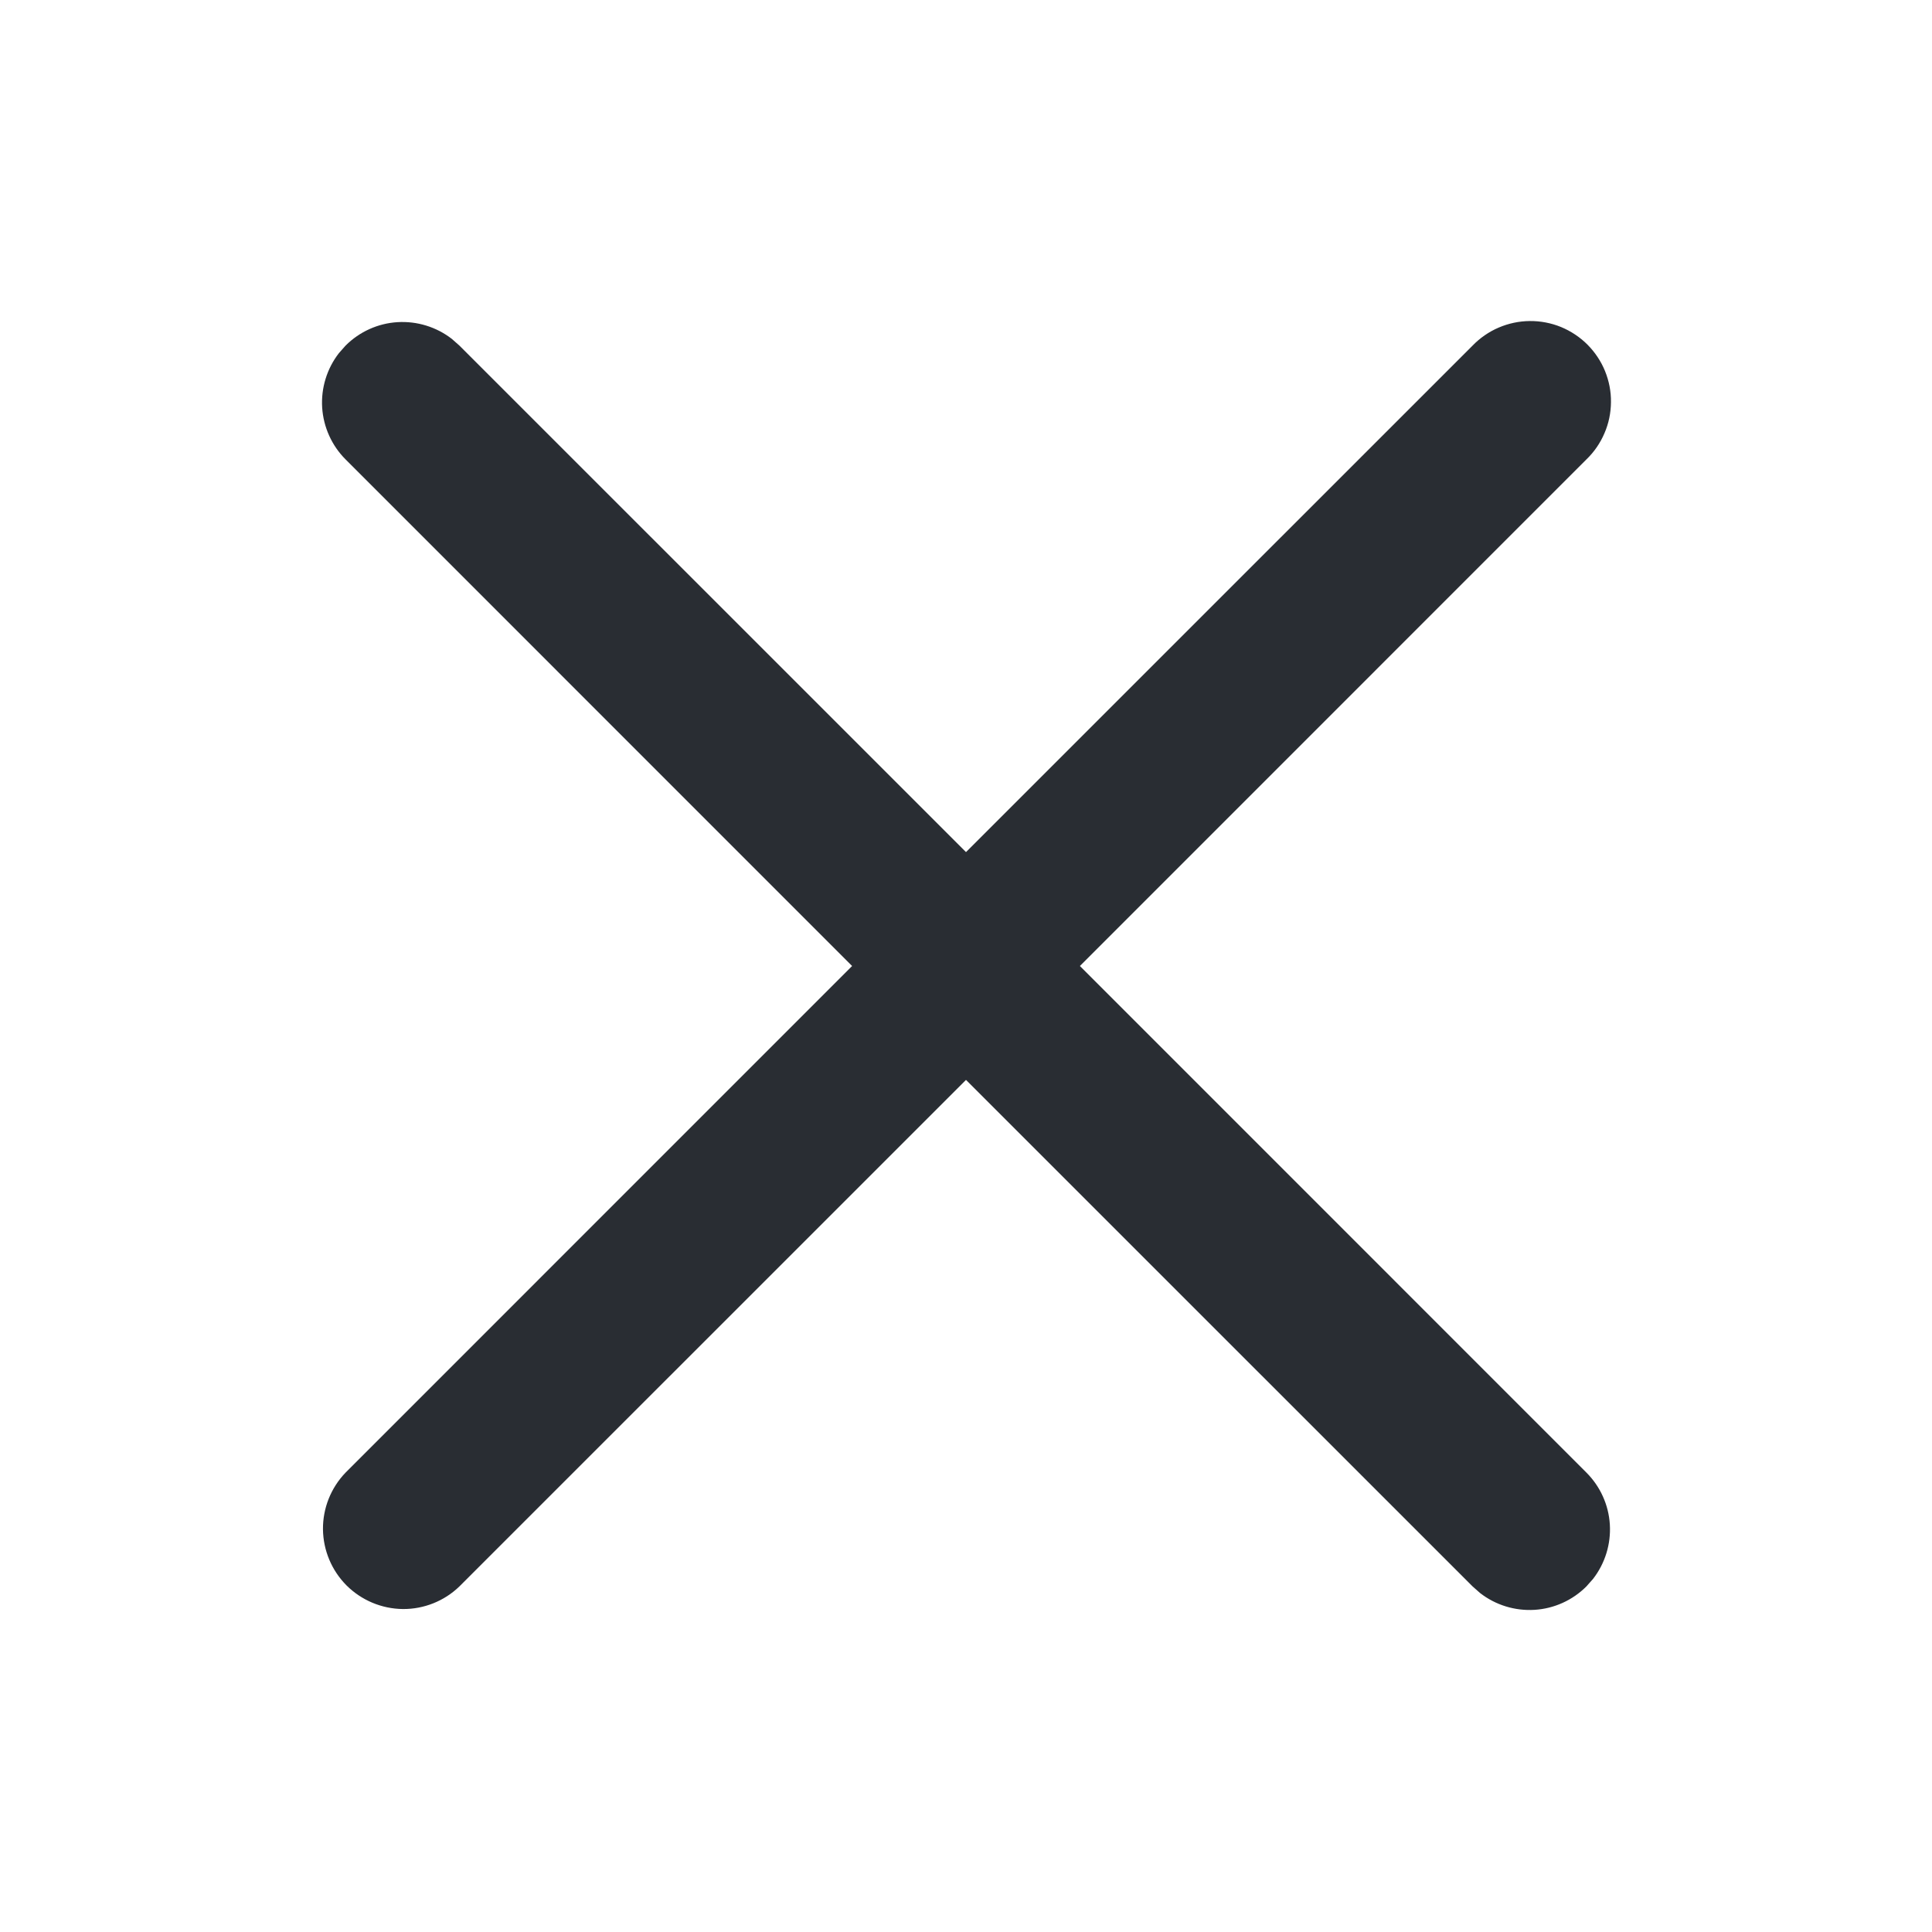
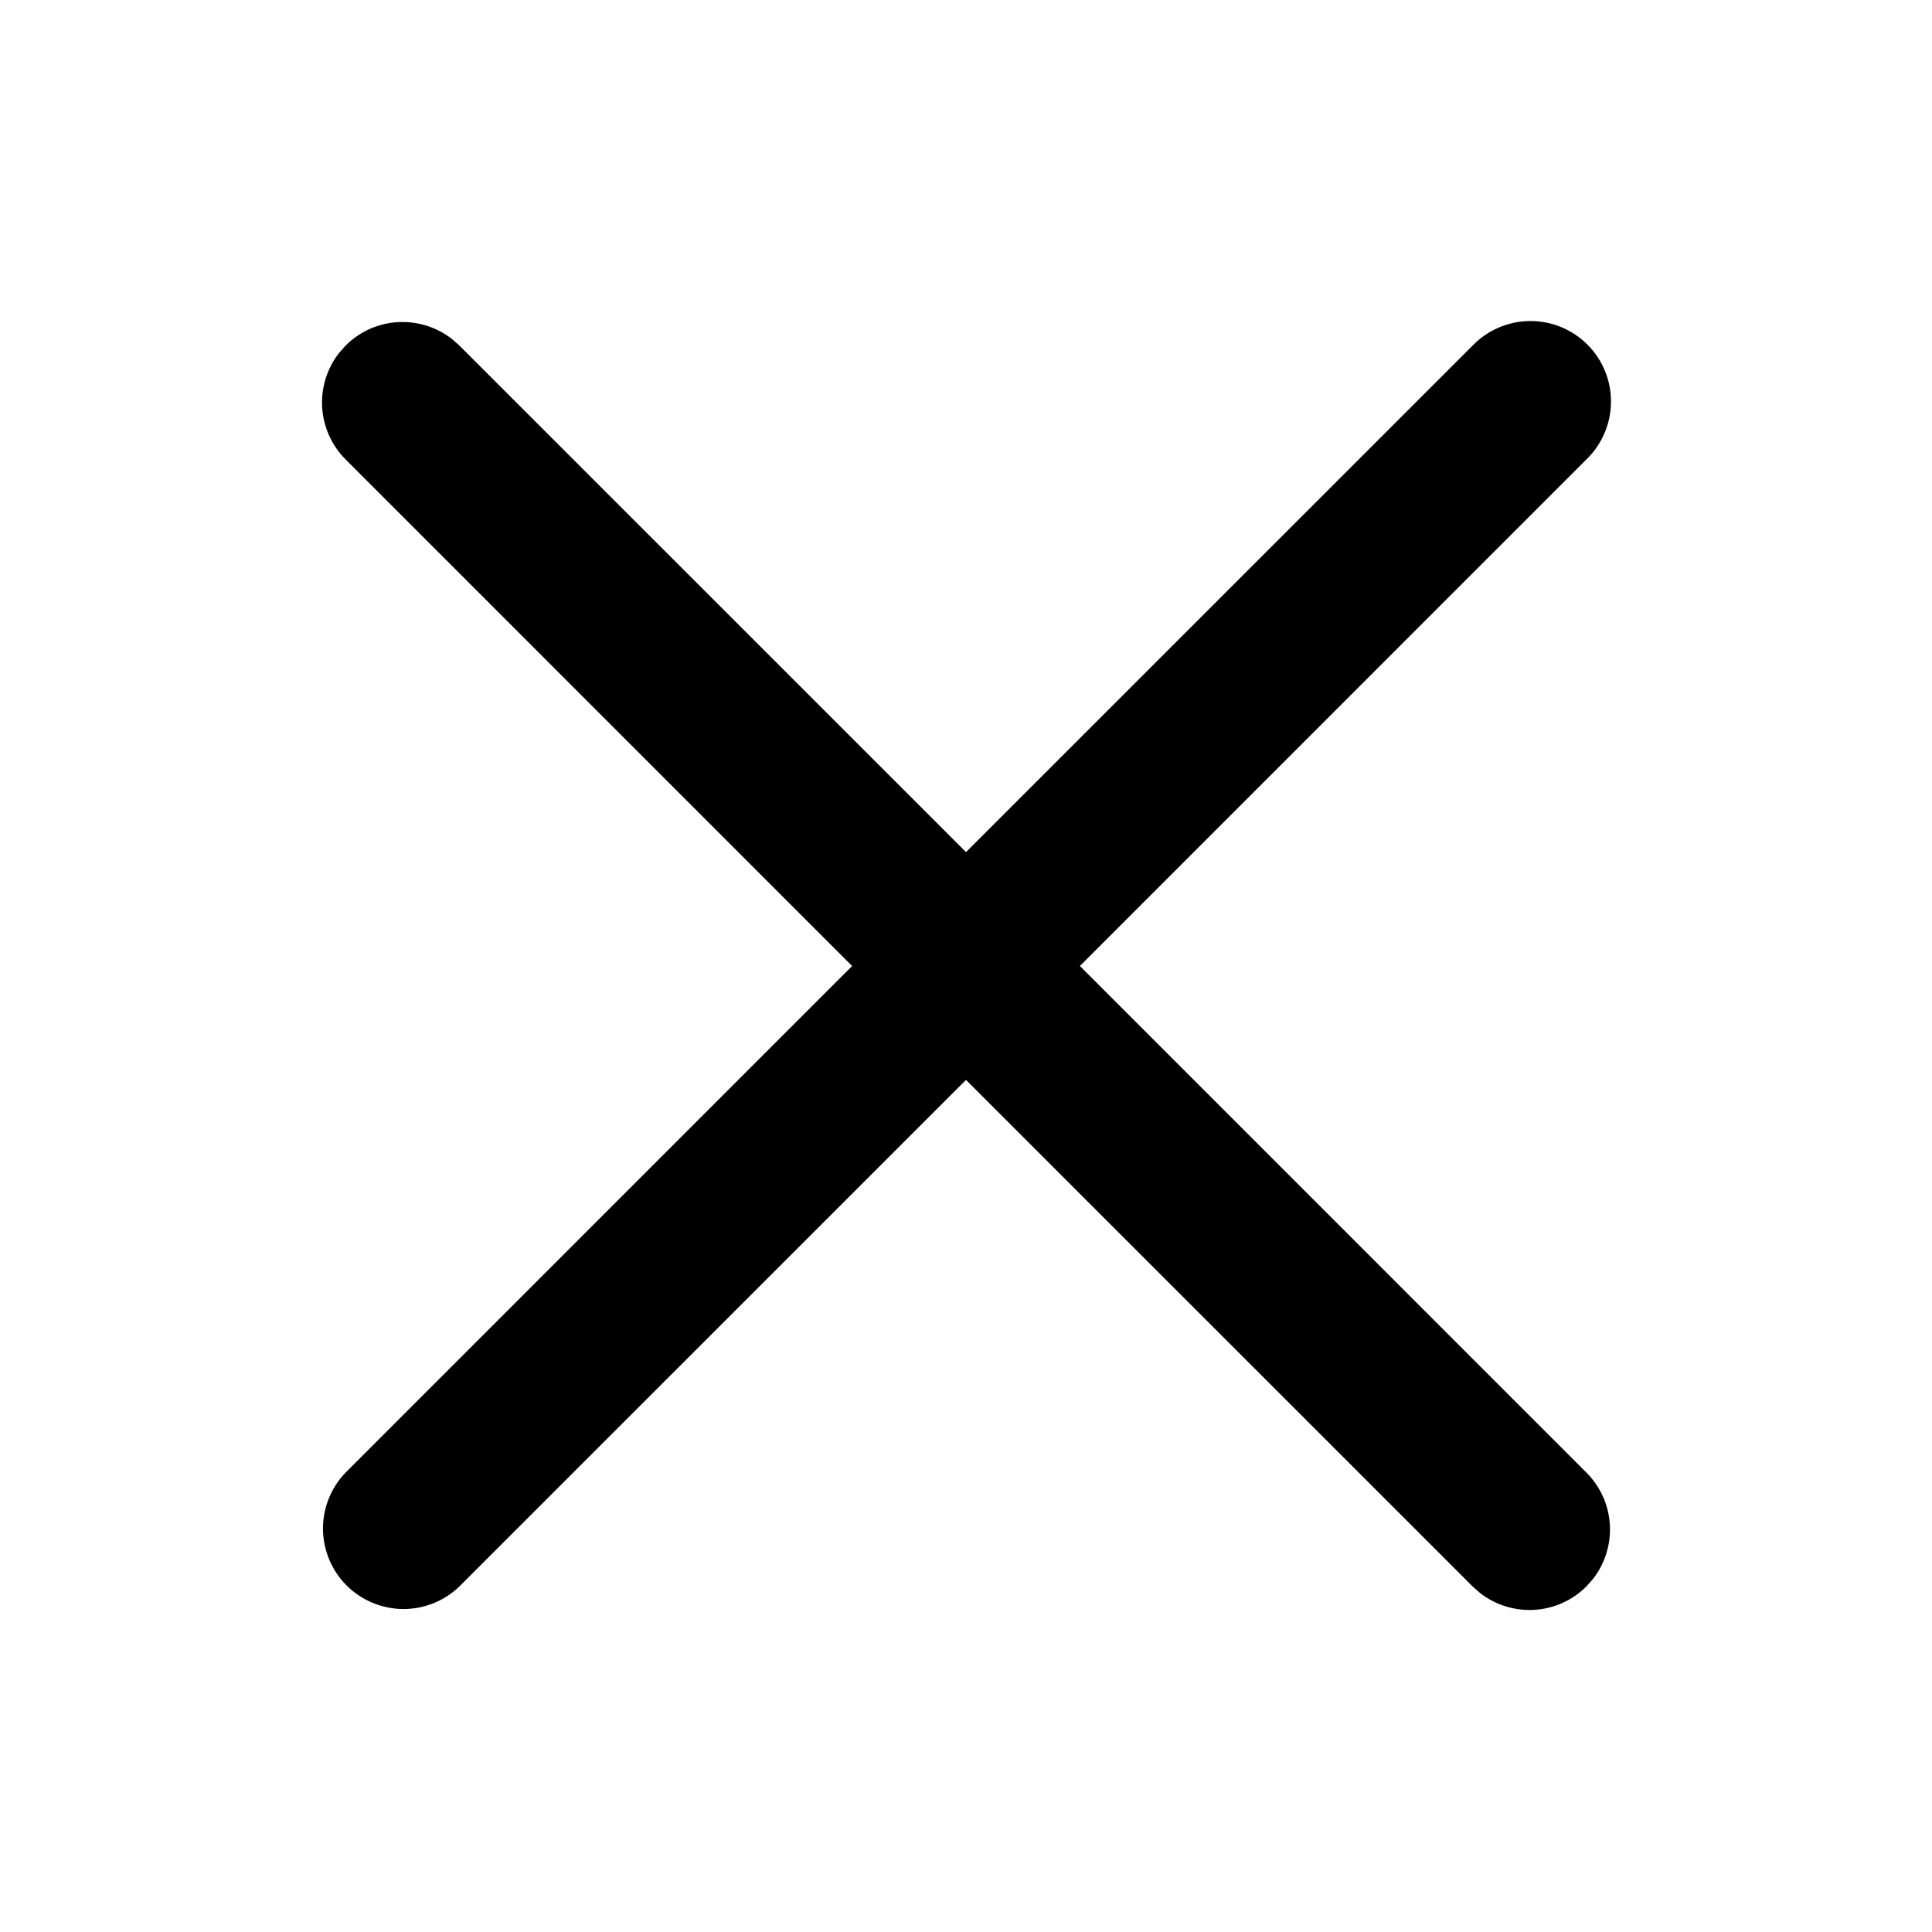
- <svg xmlns="http://www.w3.org/2000/svg" width="24" height="24" viewBox="0 0 24 24" fill="none">
-   <path d="M4.21 4.387L4.293 4.293C4.465 4.121 4.694 4.017 4.937 4.002C5.18 3.987 5.421 4.061 5.613 4.21L5.707 4.293L12 10.585L18.293 4.293C18.385 4.198 18.496 4.121 18.618 4.069C18.74 4.017 18.871 3.989 19.004 3.988C19.137 3.987 19.268 4.012 19.391 4.062C19.514 4.113 19.626 4.187 19.72 4.281C19.813 4.375 19.888 4.486 19.938 4.609C19.988 4.732 20.014 4.864 20.012 4.996C20.011 5.129 19.984 5.26 19.931 5.382C19.879 5.504 19.803 5.615 19.707 5.707L13.415 12L19.707 18.293C19.879 18.465 19.983 18.694 19.998 18.937C20.013 19.18 19.939 19.421 19.79 19.613L19.707 19.707C19.535 19.879 19.306 19.983 19.063 19.998C18.82 20.013 18.579 19.939 18.387 19.79L18.293 19.707L12 13.415L5.707 19.707C5.519 19.889 5.266 19.99 5.004 19.988C4.742 19.985 4.491 19.88 4.305 19.695C4.12 19.509 4.015 19.259 4.012 18.997C4.01 18.734 4.111 18.482 4.293 18.293L10.585 12L4.293 5.707C4.121 5.535 4.018 5.306 4.002 5.063C3.987 4.82 4.061 4.579 4.21 4.387L4.293 4.293L4.21 4.387Z" fill="#292D33" />
+ <svg xmlns="http://www.w3.org/2000/svg" width="24" height="24" viewBox="0 0 24 24">
+   <path d="M4.21 4.387L4.293 4.293C4.465 4.121 4.694 4.017 4.937 4.002C5.18 3.987 5.421 4.061 5.613 4.21L5.707 4.293L12 10.585L18.293 4.293C18.385 4.198 18.496 4.121 18.618 4.069C18.74 4.017 18.871 3.989 19.004 3.988C19.137 3.987 19.268 4.012 19.391 4.062C19.514 4.113 19.626 4.187 19.72 4.281C19.813 4.375 19.888 4.486 19.938 4.609C19.988 4.732 20.014 4.864 20.012 4.996C20.011 5.129 19.984 5.26 19.931 5.382C19.879 5.504 19.803 5.615 19.707 5.707L13.415 12L19.707 18.293C19.879 18.465 19.983 18.694 19.998 18.937C20.013 19.18 19.939 19.421 19.79 19.613L19.707 19.707C19.535 19.879 19.306 19.983 19.063 19.998C18.82 20.013 18.579 19.939 18.387 19.79L18.293 19.707L12 13.415L5.707 19.707C5.519 19.889 5.266 19.99 5.004 19.988C4.742 19.985 4.491 19.88 4.305 19.695C4.12 19.509 4.015 19.259 4.012 18.997C4.01 18.734 4.111 18.482 4.293 18.293L10.585 12L4.293 5.707C4.121 5.535 4.018 5.306 4.002 5.063C3.987 4.82 4.061 4.579 4.21 4.387L4.293 4.293L4.21 4.387Z" />
</svg>
